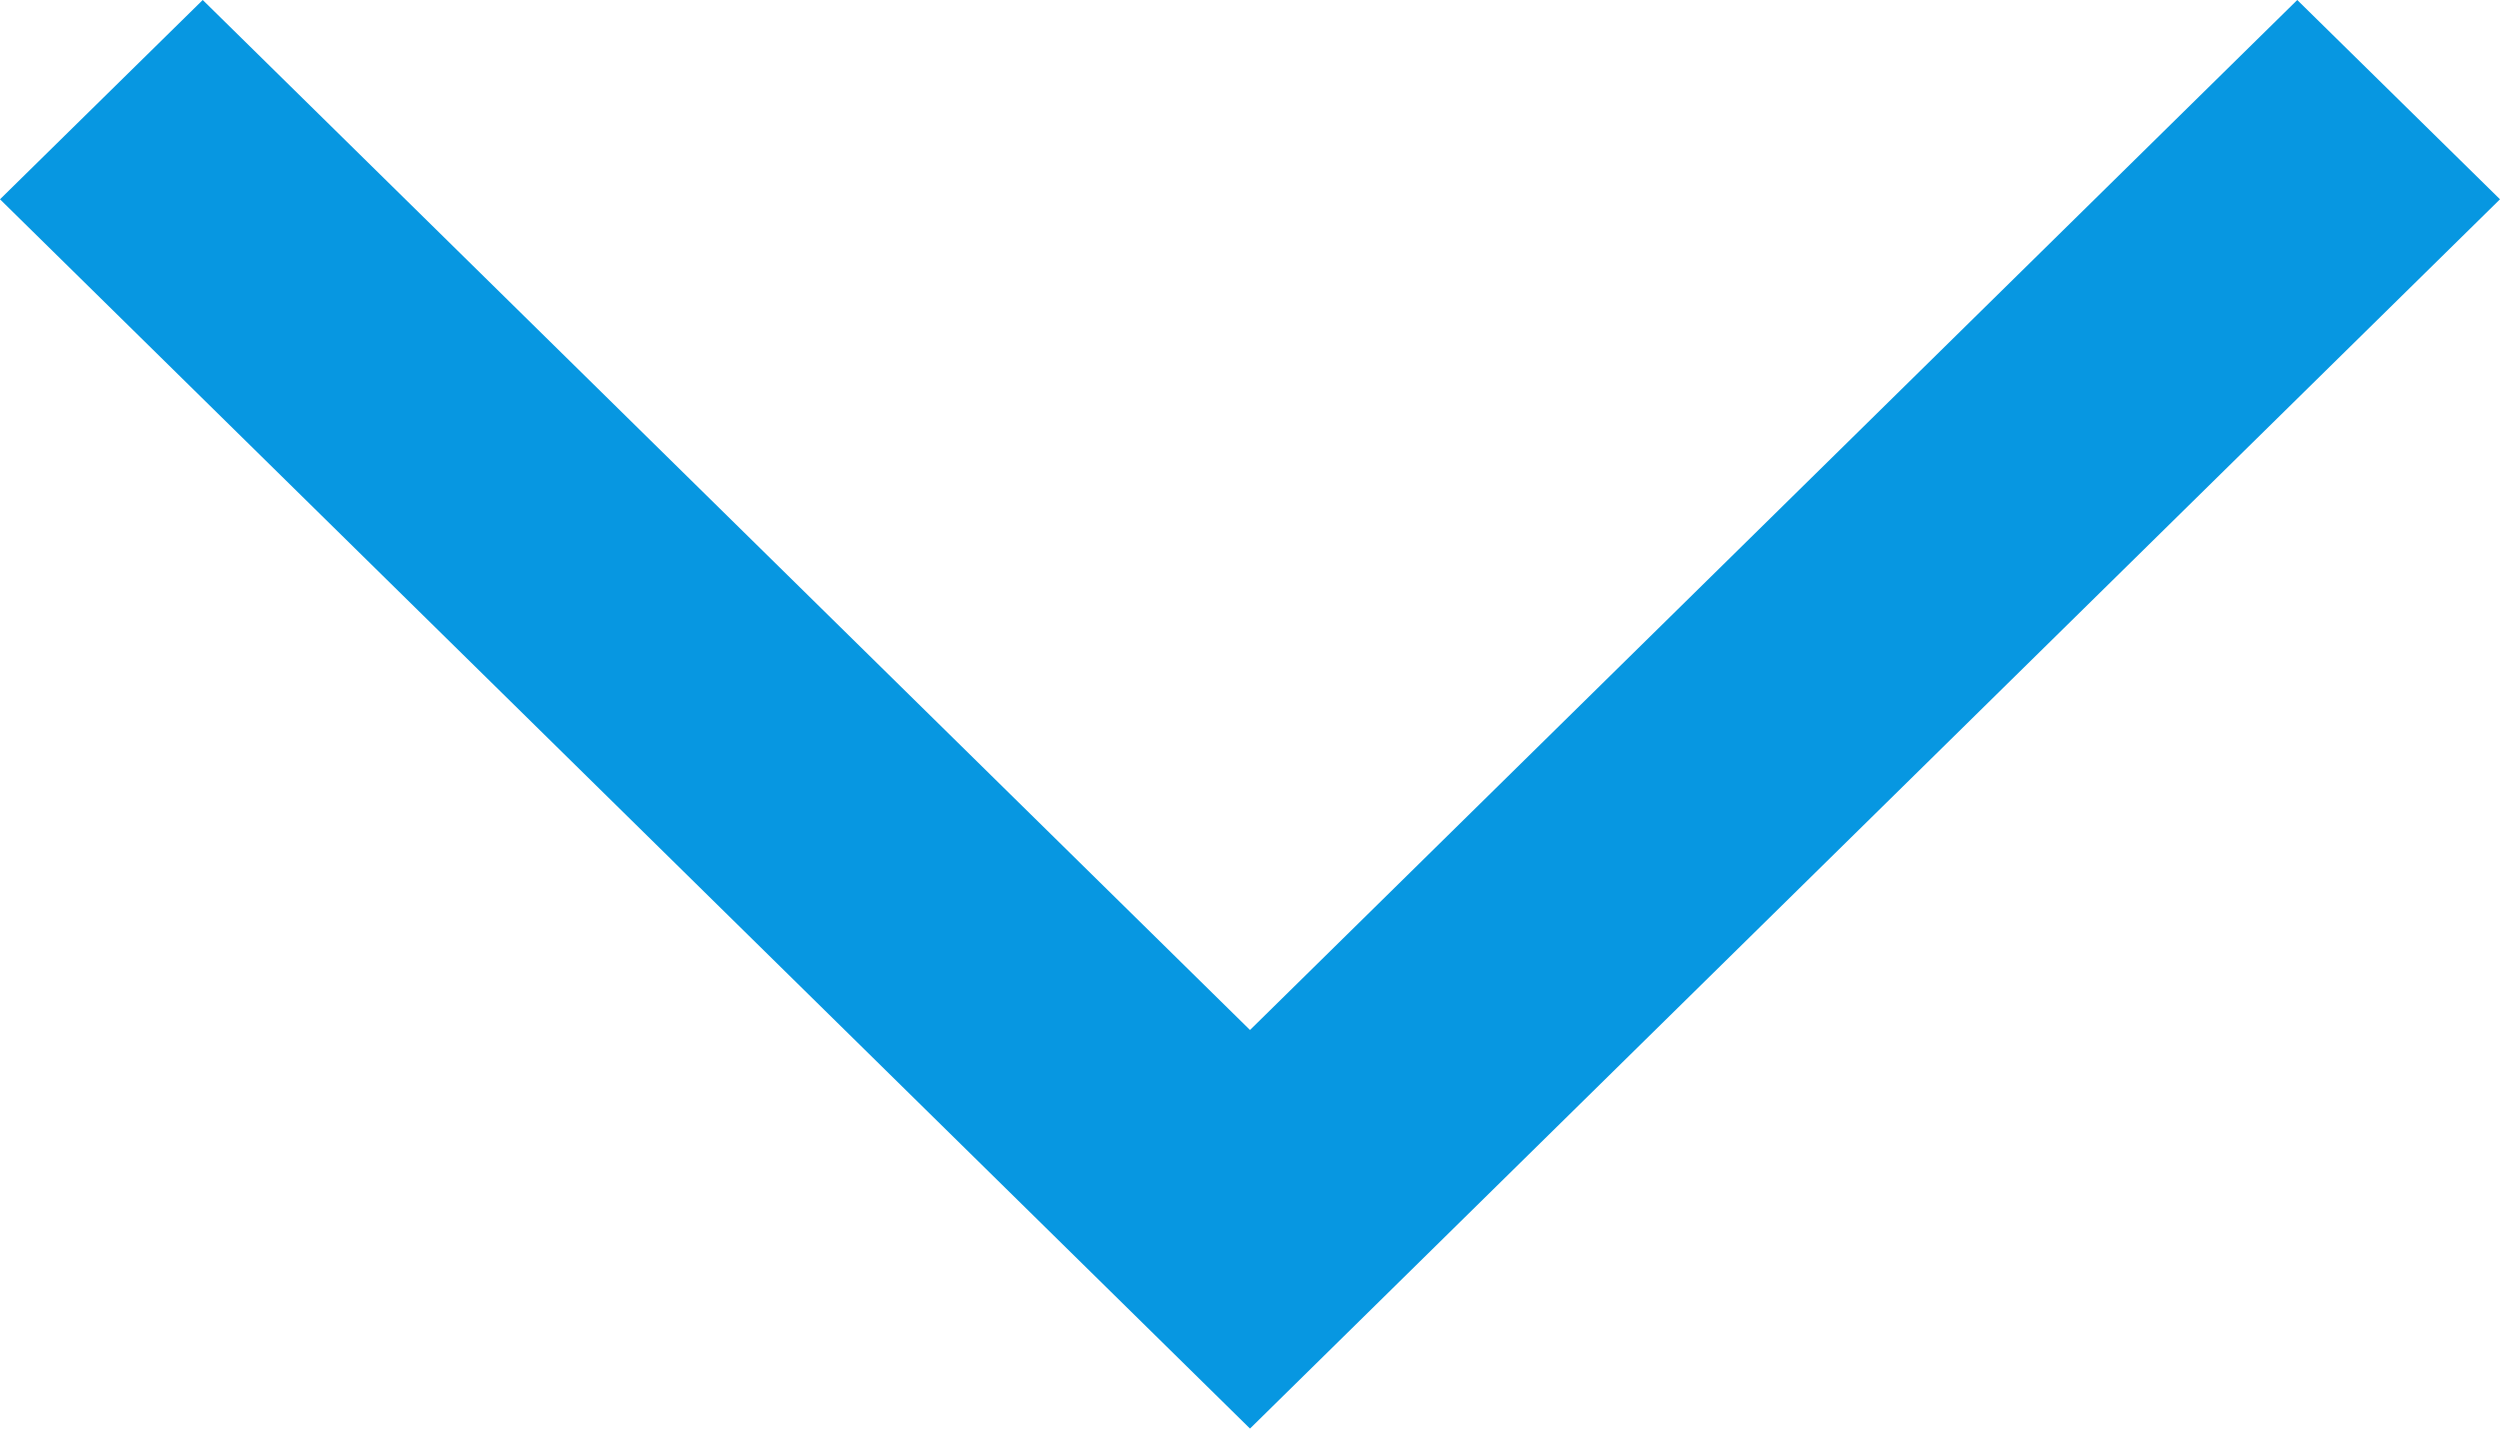
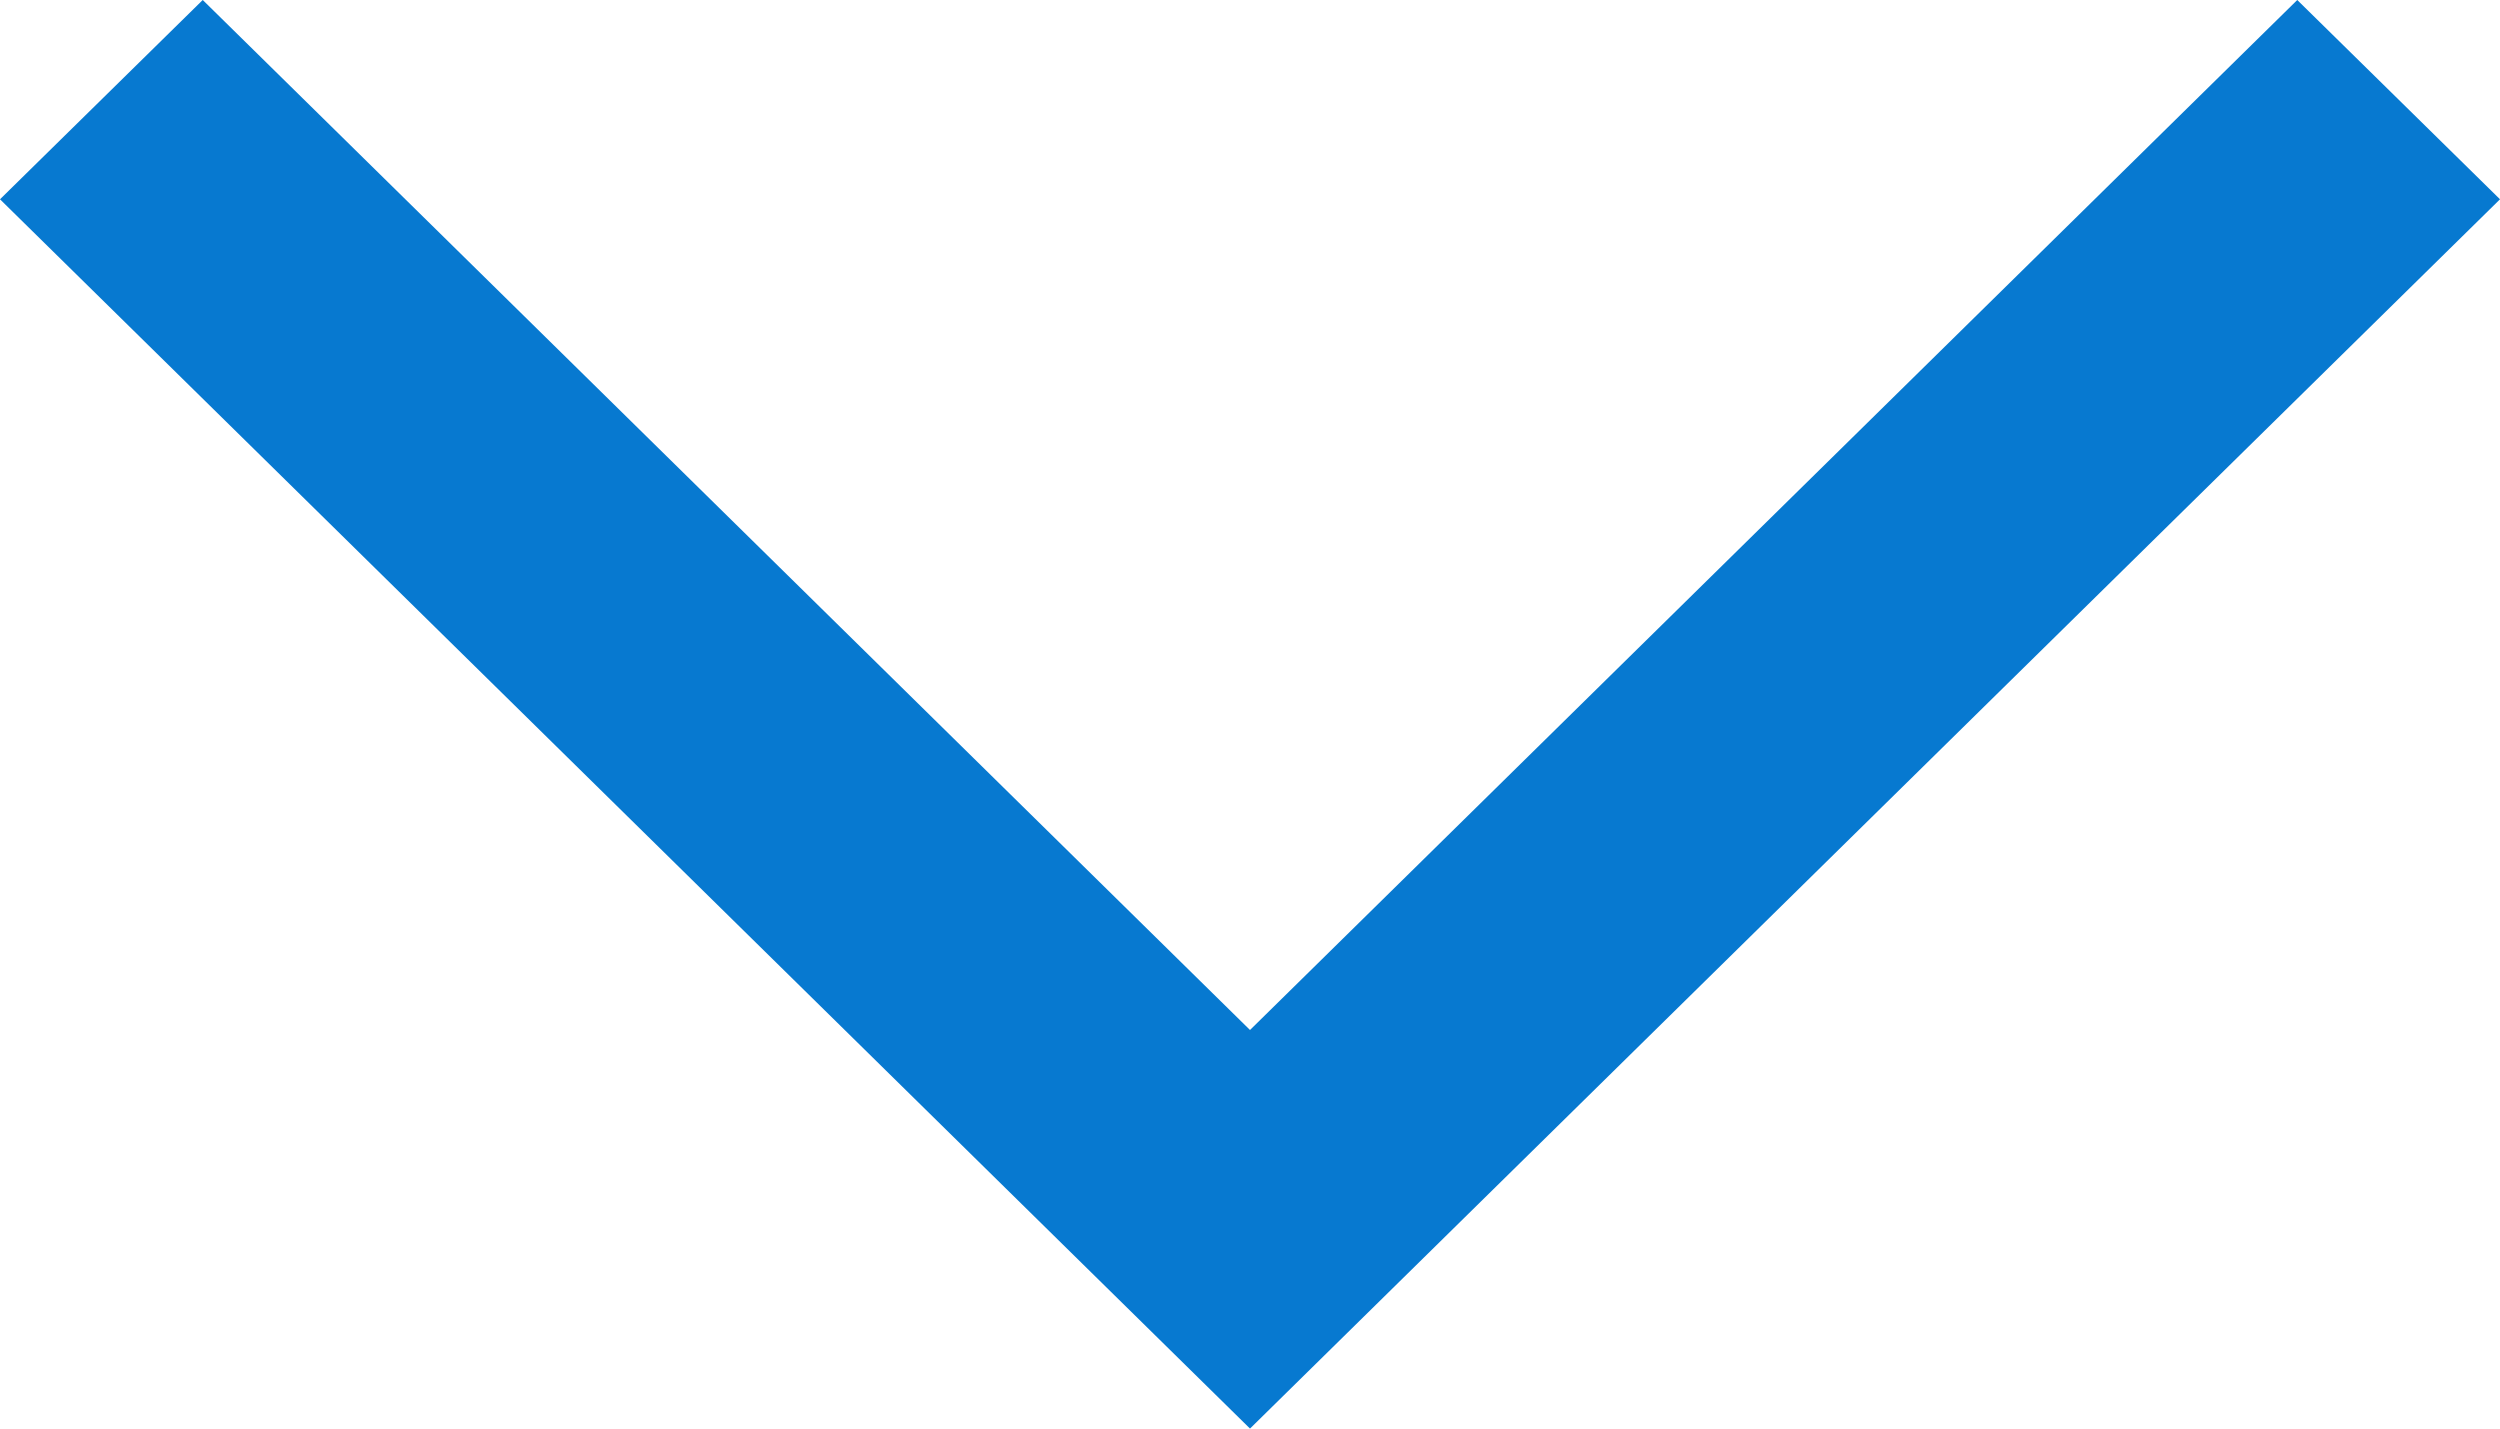
<svg xmlns="http://www.w3.org/2000/svg" viewBox="0 0 21 12" width="21" height="12">
-   <g transform="translate(-1079, -2620)" fill="#0797E1">
+   <g transform="translate(-1079, -2620)" fill="#0779d0">
    <g transform="translate(340, 2607)">
      <polygon transform="translate(749.5, 19) scale(1, -1) translate(-749.5, -19)" points="739 23.326 749.5 13 760 23.326 758.297 25 749.5 16.348 740.703 25" />
    </g>
  </g>
</svg>
